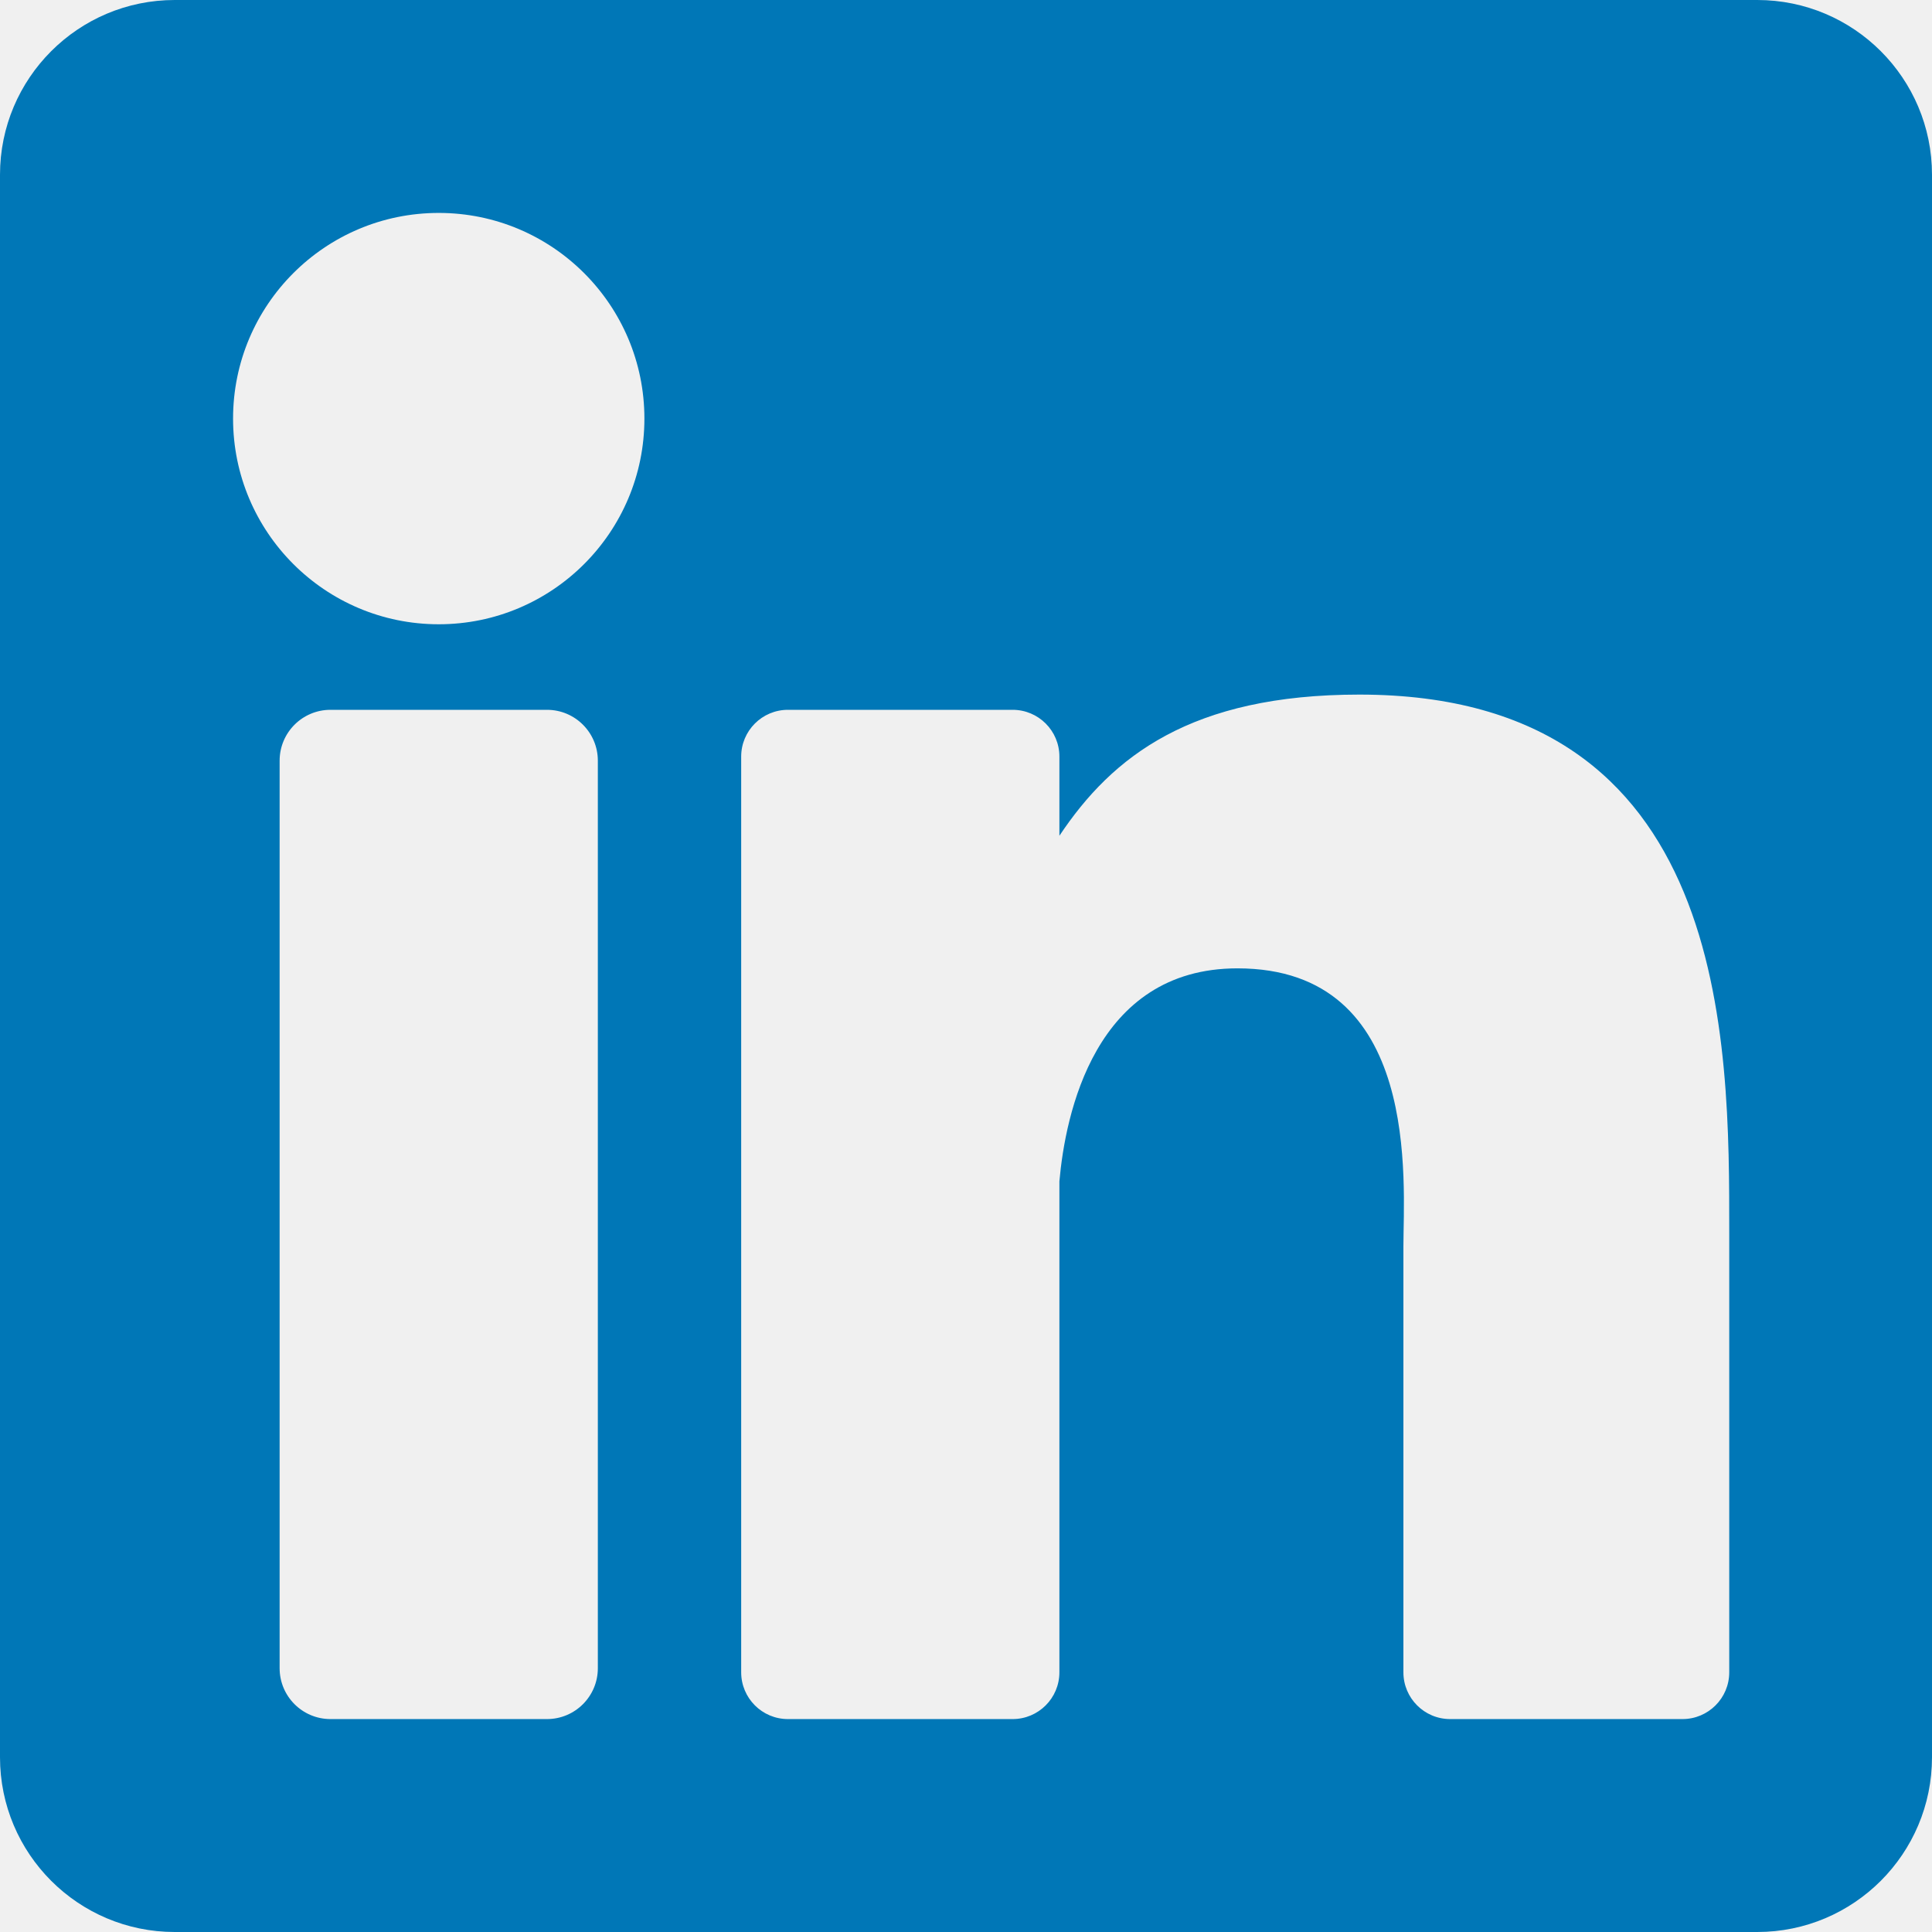
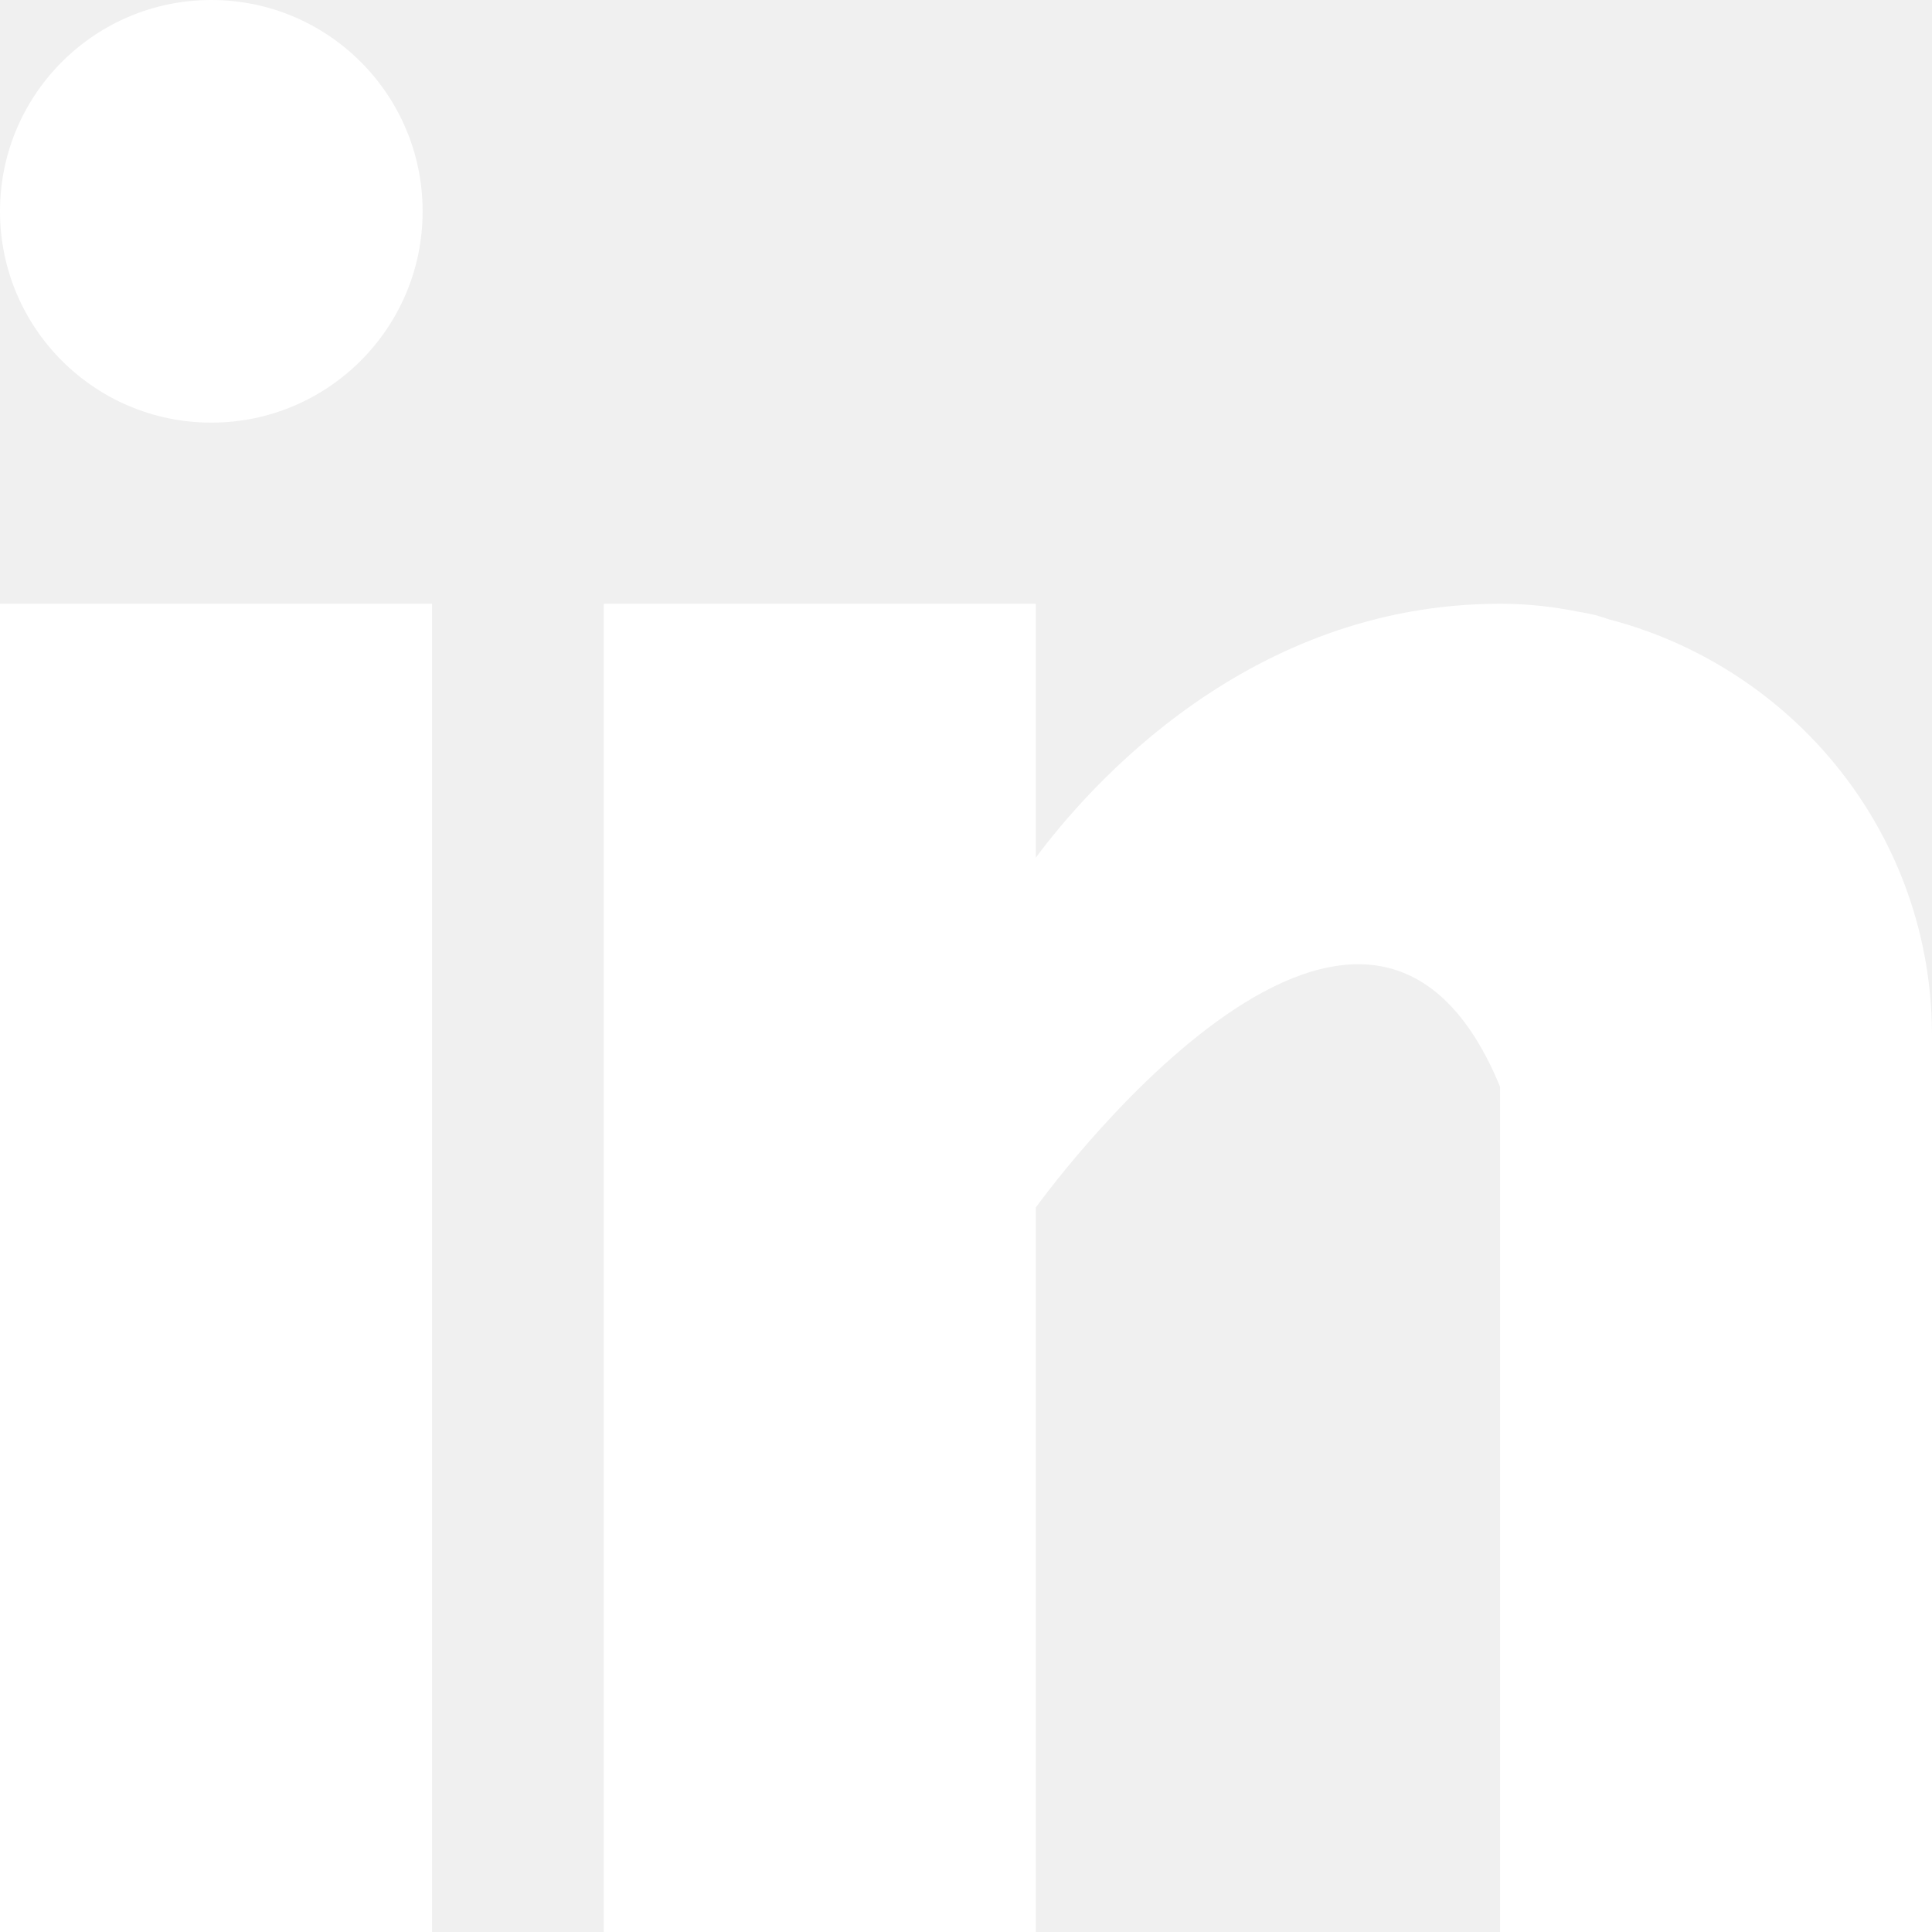
- <svg xmlns="http://www.w3.org/2000/svg" version="1.1" id="Layer_1" x="0px" y="0px" viewBox="0 0 382 382" style="enable-background:new 0 0 382 382;" xml:space="preserve">
-   <path style="fill:#0077B7;" d="M347.445,0H34.555C15.471,0,0,15.471,0,34.555v312.889C0,366.529,15.471,382,34.555,382h312.889  C366.529,382,382,366.529,382,347.444V34.555C382,15.471,366.529,0,347.445,0z M118.207,329.844c0,5.554-4.502,10.056-10.056,10.056  H65.345c-5.554,0-10.056-4.502-10.056-10.056V150.403c0-5.554,4.502-10.056,10.056-10.056h42.806  c5.554,0,10.056,4.502,10.056,10.056V329.844z M86.748,123.432c-22.459,0-40.666-18.207-40.666-40.666S64.289,42.1,86.748,42.1  s40.666,18.207,40.666,40.666S109.208,123.432,86.748,123.432z M341.91,330.654c0,5.106-4.14,9.246-9.246,9.246H286.73  c-5.106,0-9.246-4.14-9.246-9.246v-84.168c0-12.556,3.683-55.021-32.813-55.021c-28.309,0-34.051,29.066-35.204,42.11v97.079  c0,5.106-4.139,9.246-9.246,9.246h-44.426c-5.106,0-9.246-4.14-9.246-9.246V149.593c0-5.106,4.14-9.246,9.246-9.246h44.426  c5.106,0,9.246,4.14,9.246,9.246v15.655c10.497-15.753,26.097-27.912,59.312-27.912c73.552,0,73.131,68.716,73.131,106.472  L341.91,330.654L341.91,330.654z" />
+ <svg xmlns="http://www.w3.org/2000/svg" version="1.1" id="Capa_1" x="0px" y="0px" viewBox="0 0 512 512" style="enable-background:new 0 0 512 512;" xml:space="preserve">
+   <g>
+     <g>
+       <rect style="fill:#FFFFFF;" y="160" width="114.496" height="352" />
+     </g>
+   </g>
+   <g>
+     <g>
+       <path style="fill:#FFFFFF;" d="M426.368,164.128c-1.216-0.384-2.368-0.8-3.648-1.152c-1.536-0.352-3.072-0.64-4.64-0.896    c-6.08-1.216-12.736-2.08-20.544-2.08c-66.752,0-109.088,48.544-123.04,67.296V160H160v352h114.496V320    c0,0,86.528-120.512,123.04-32c0,79.008,0,224,0,224H512V274.464C512,221.28,475.552,176.96,426.368,164.128z" />
+     </g>
+   </g>
+   <g>
+     <g>
+       <circle style="fill:#FFFFFF;" cx="56" cy="56" r="56" />
+     </g>
+   </g>
  <g>
</g>
  <g>
</g>
  <g>
</g>
  <g>
</g>
  <g>
</g>
  <g>
</g>
  <g>
</g>
  <g>
</g>
  <g>
</g>
  <g>
</g>
  <g>
</g>
  <g>
</g>
  <g>
</g>
  <g>
</g>
  <g>
</g>
</svg>
